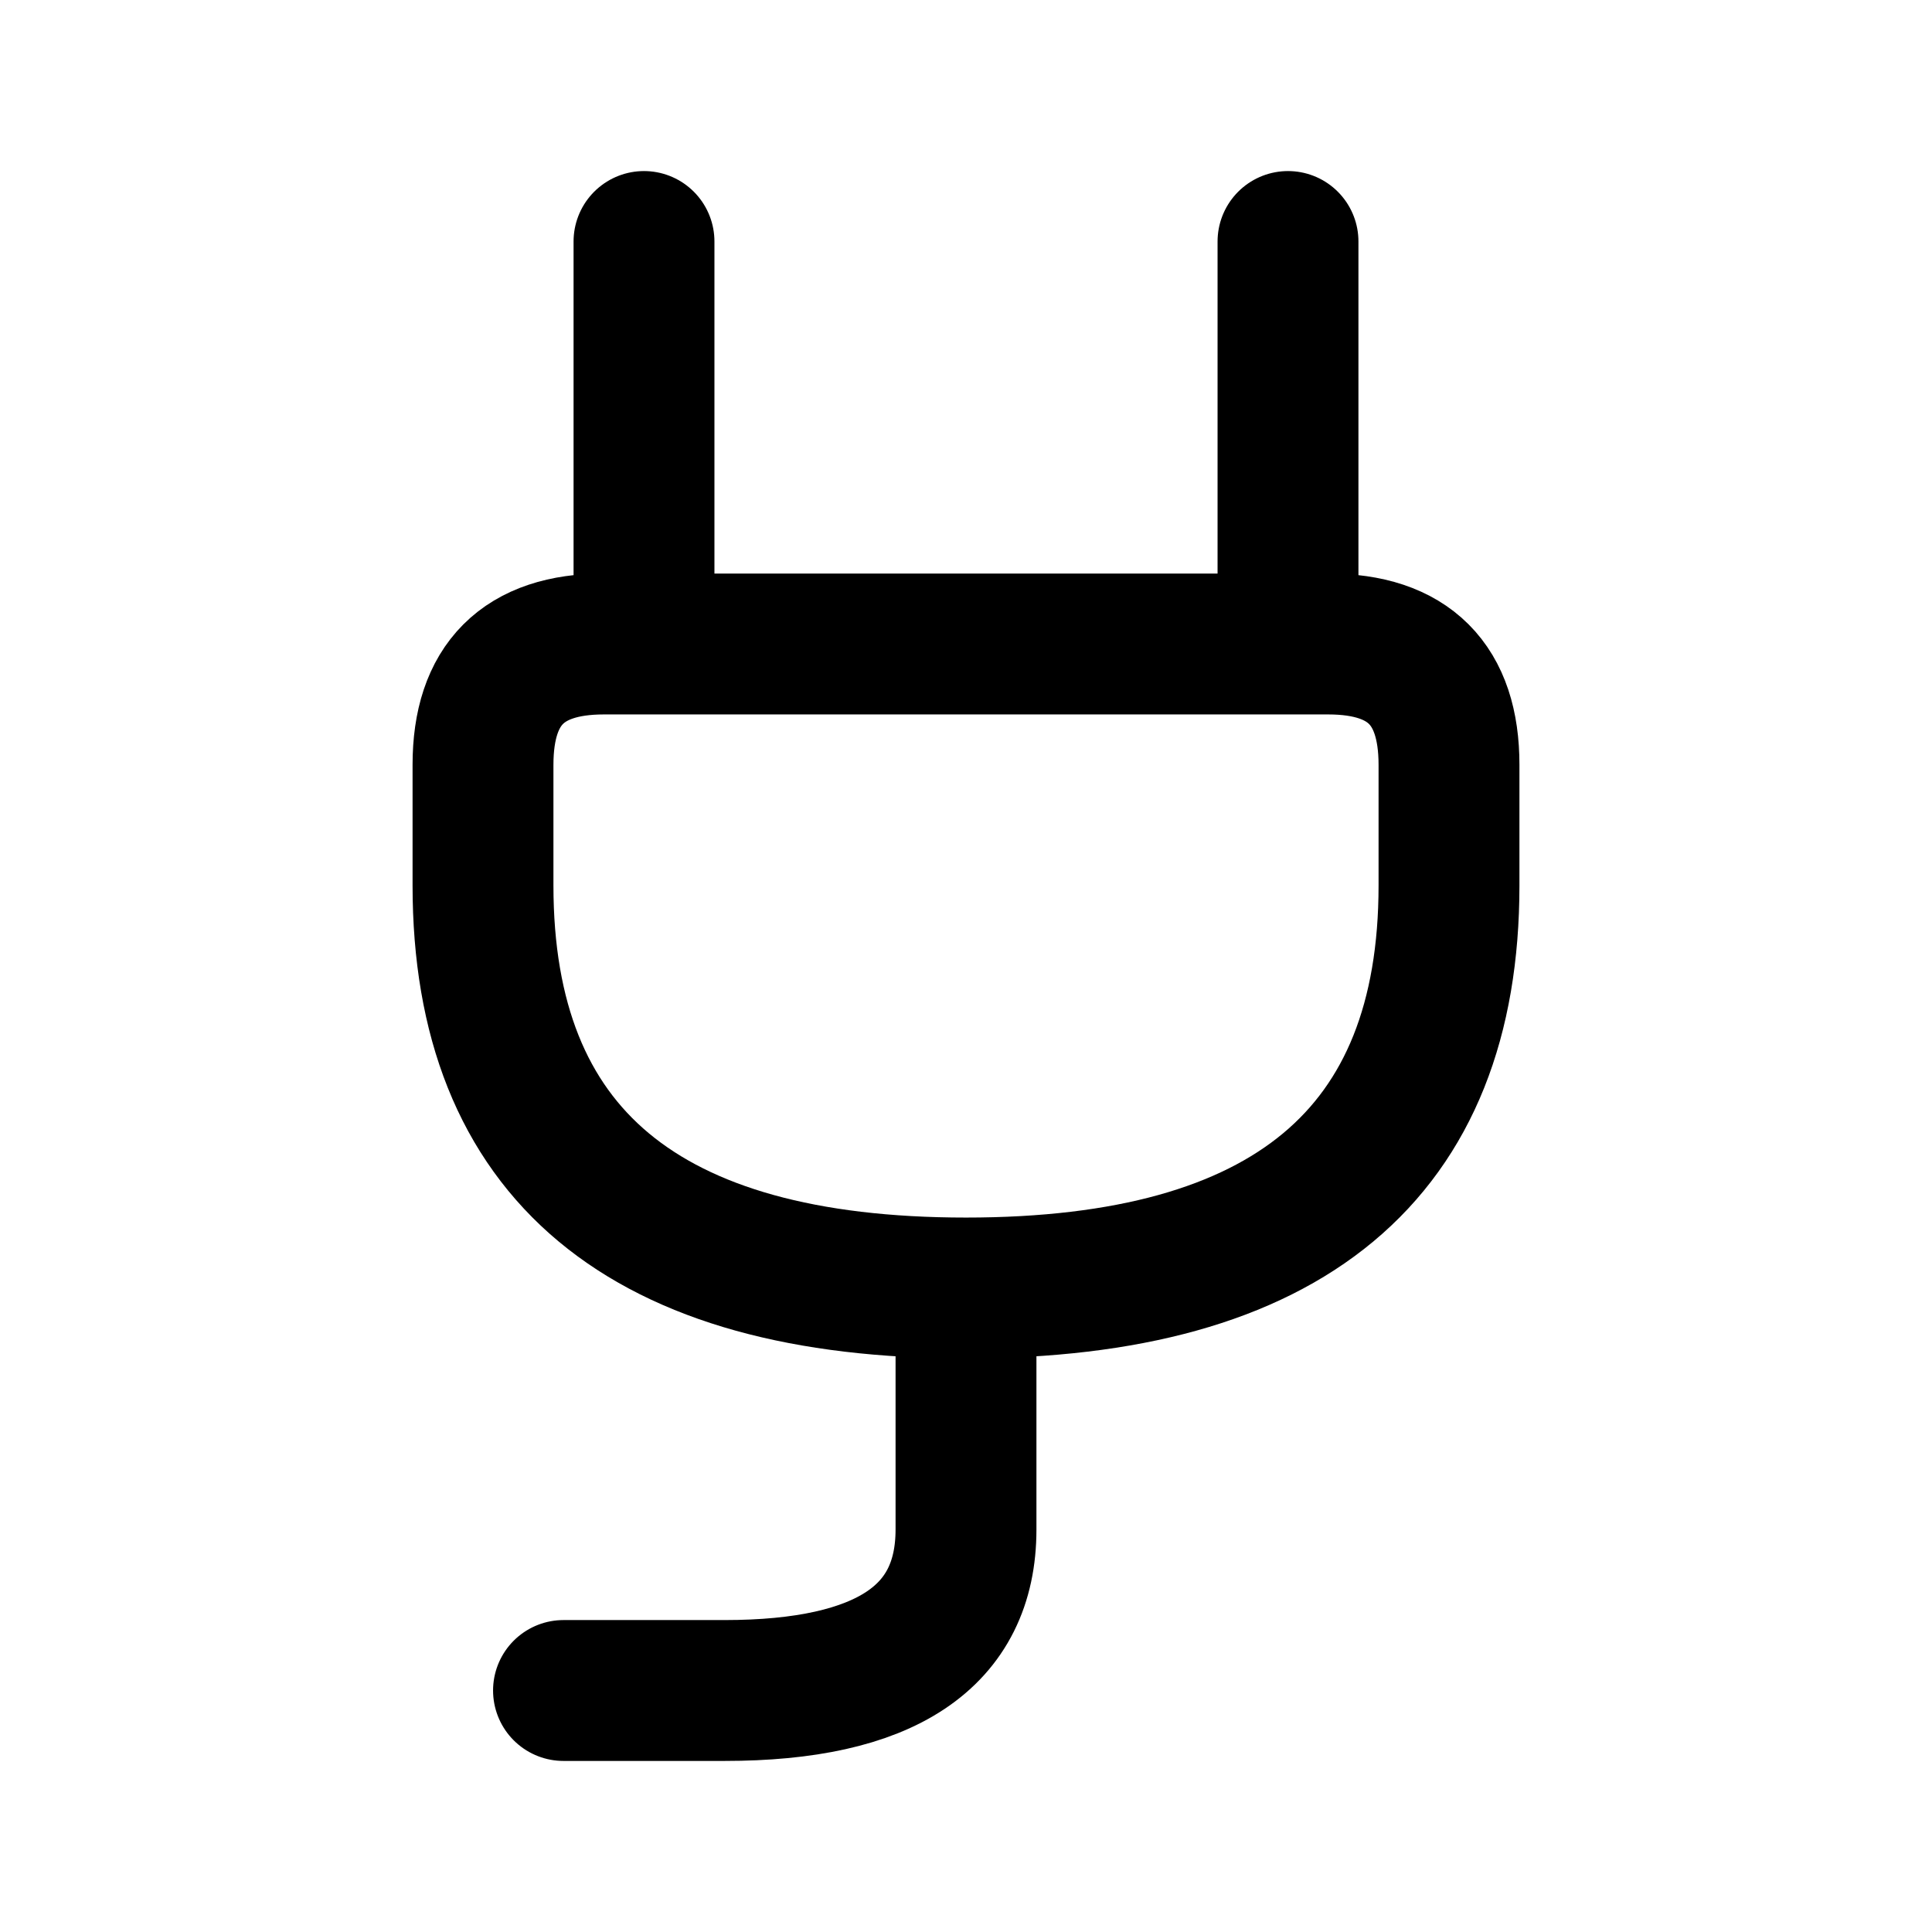
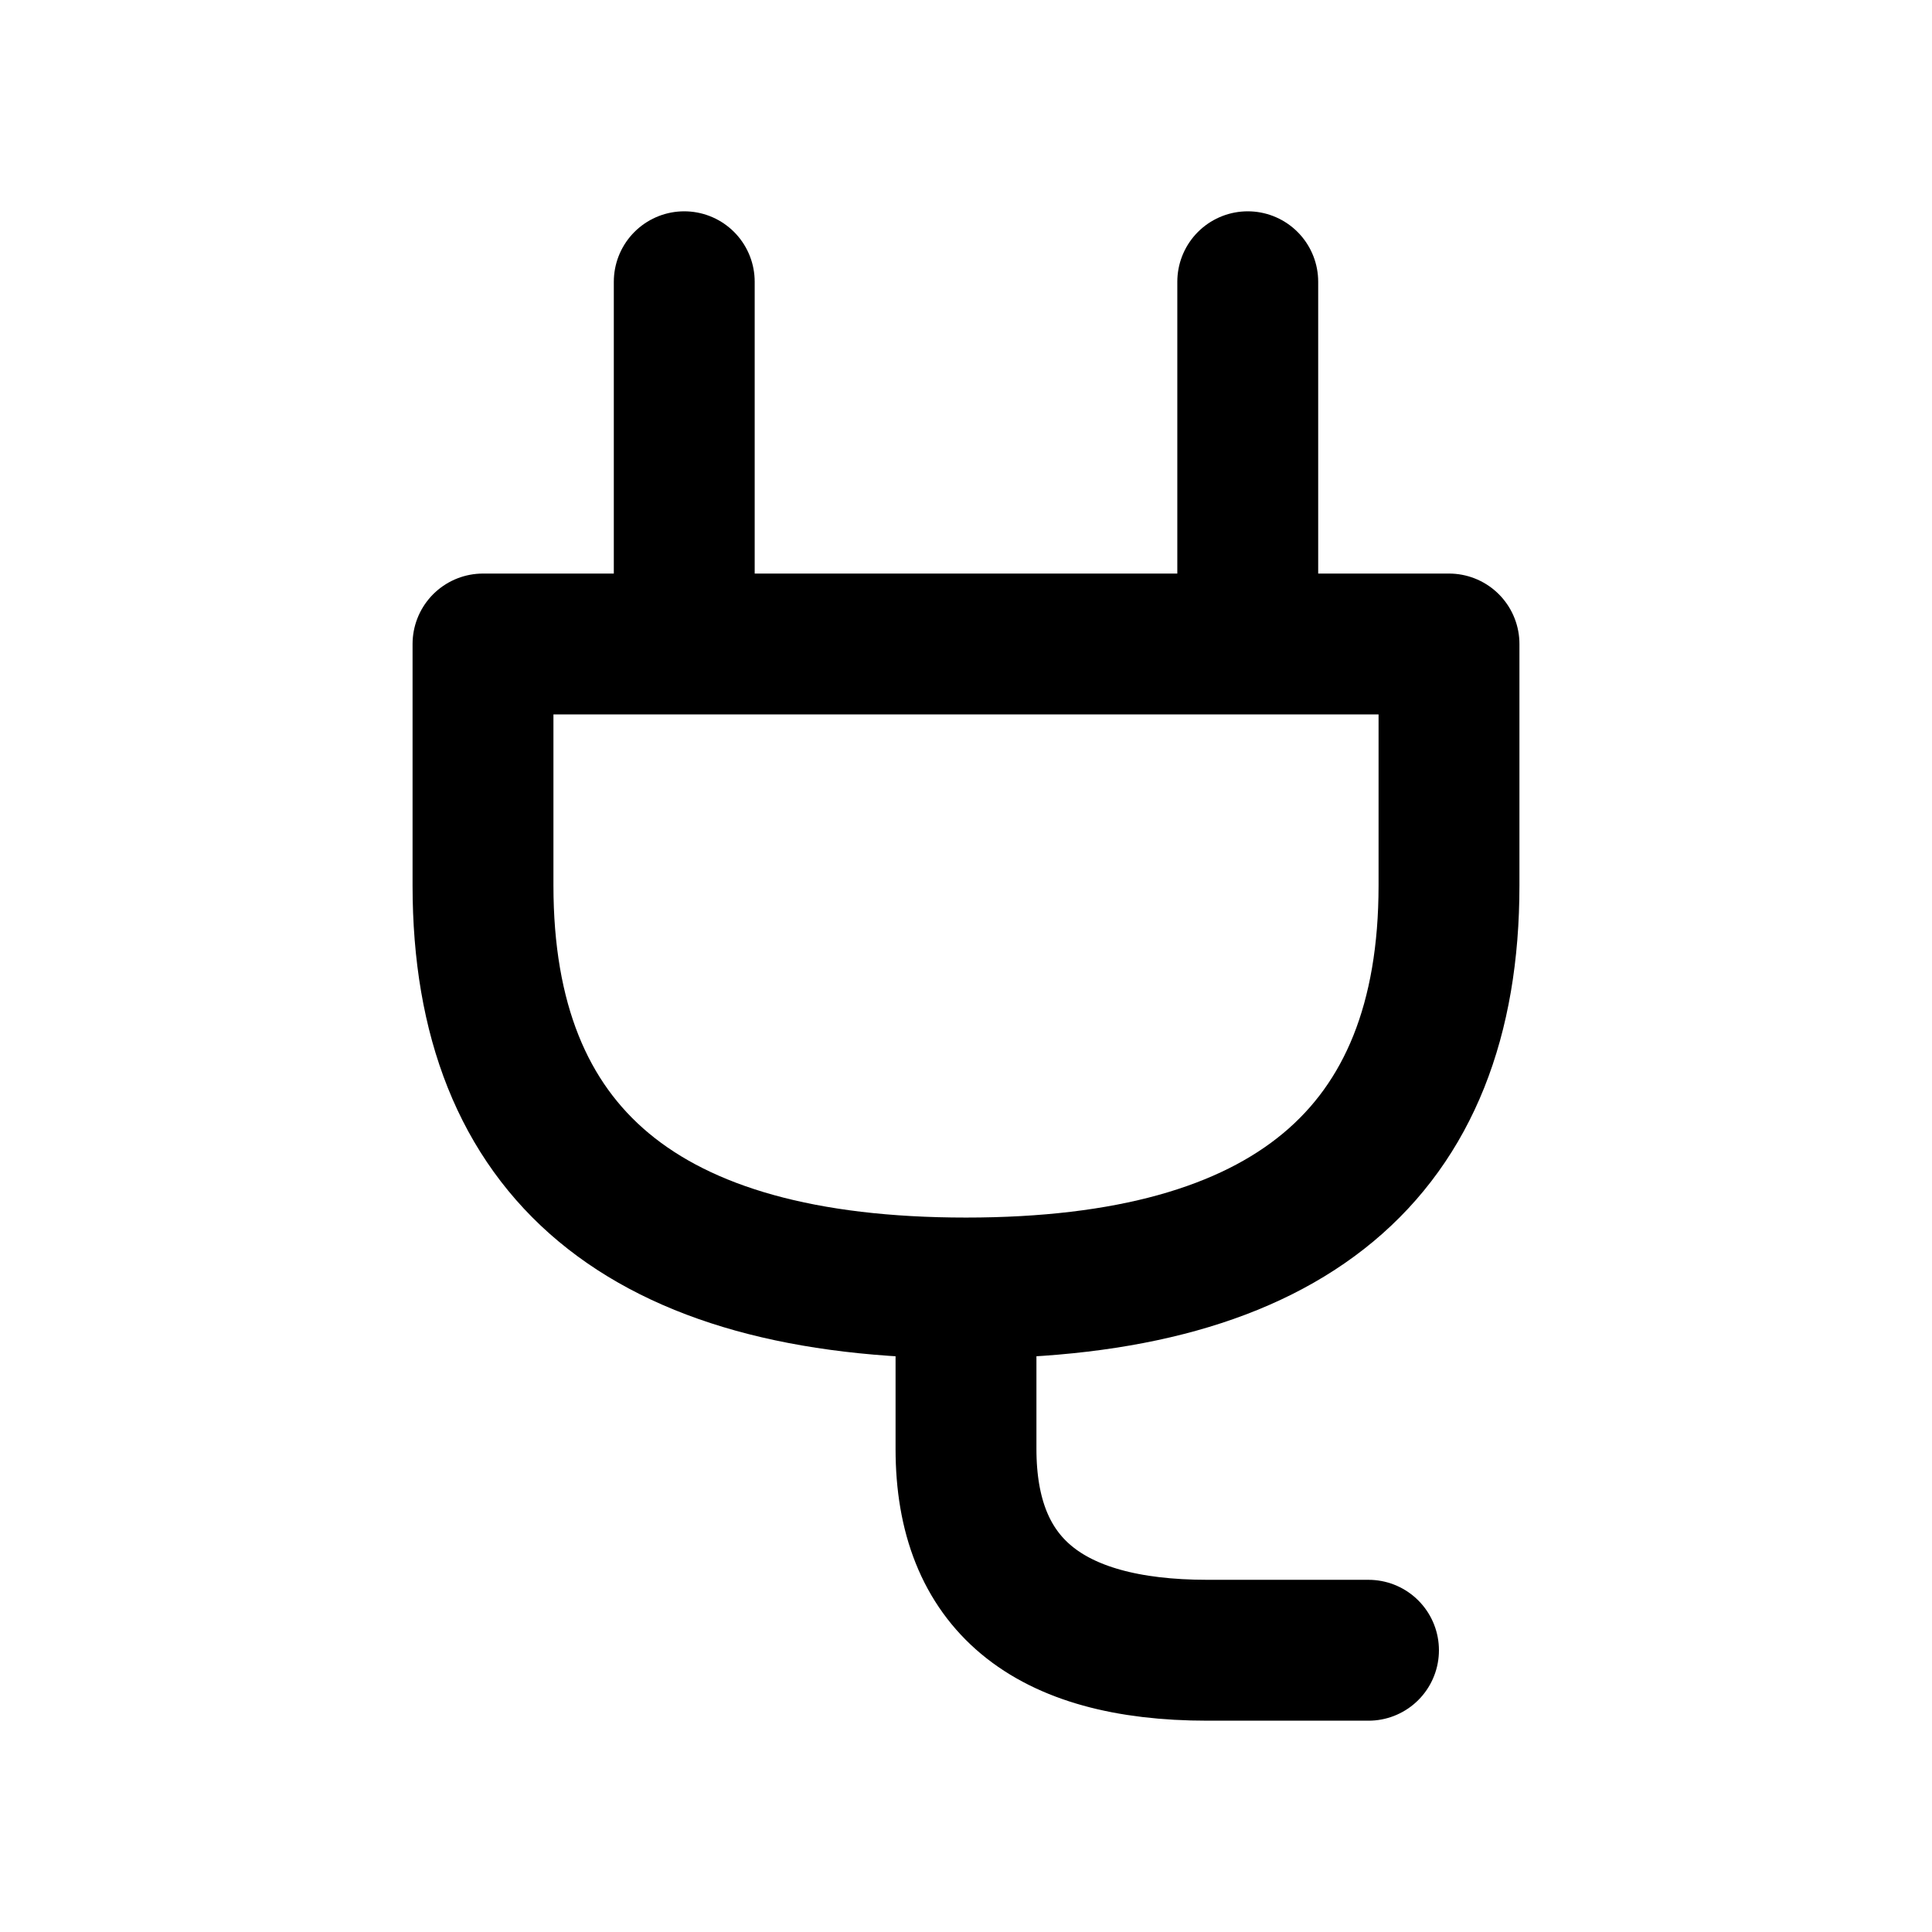
<svg xmlns="http://www.w3.org/2000/svg" viewBox="0 0 24 24" fill="none" stroke="currentColor" stroke-width="1.75" stroke-linecap="round" stroke-linejoin="round">
-   <path d="M7.5 8H16.5Q18 8 18 9.5V11Q18 16 12 16Q6 16 6 11V9.5Q6 8 7.5 8Z M8 8V3 M16 8V3 M12 16V19Q12 21 9 21H7" />
+   <path d="M8.5 3.5V8 M15.5 3.5V8 M6 8H18V11Q18 16 12 16Q6 16 6 11Z M12 16V18Q12 20.5 15 20.5H17" />
</svg>
